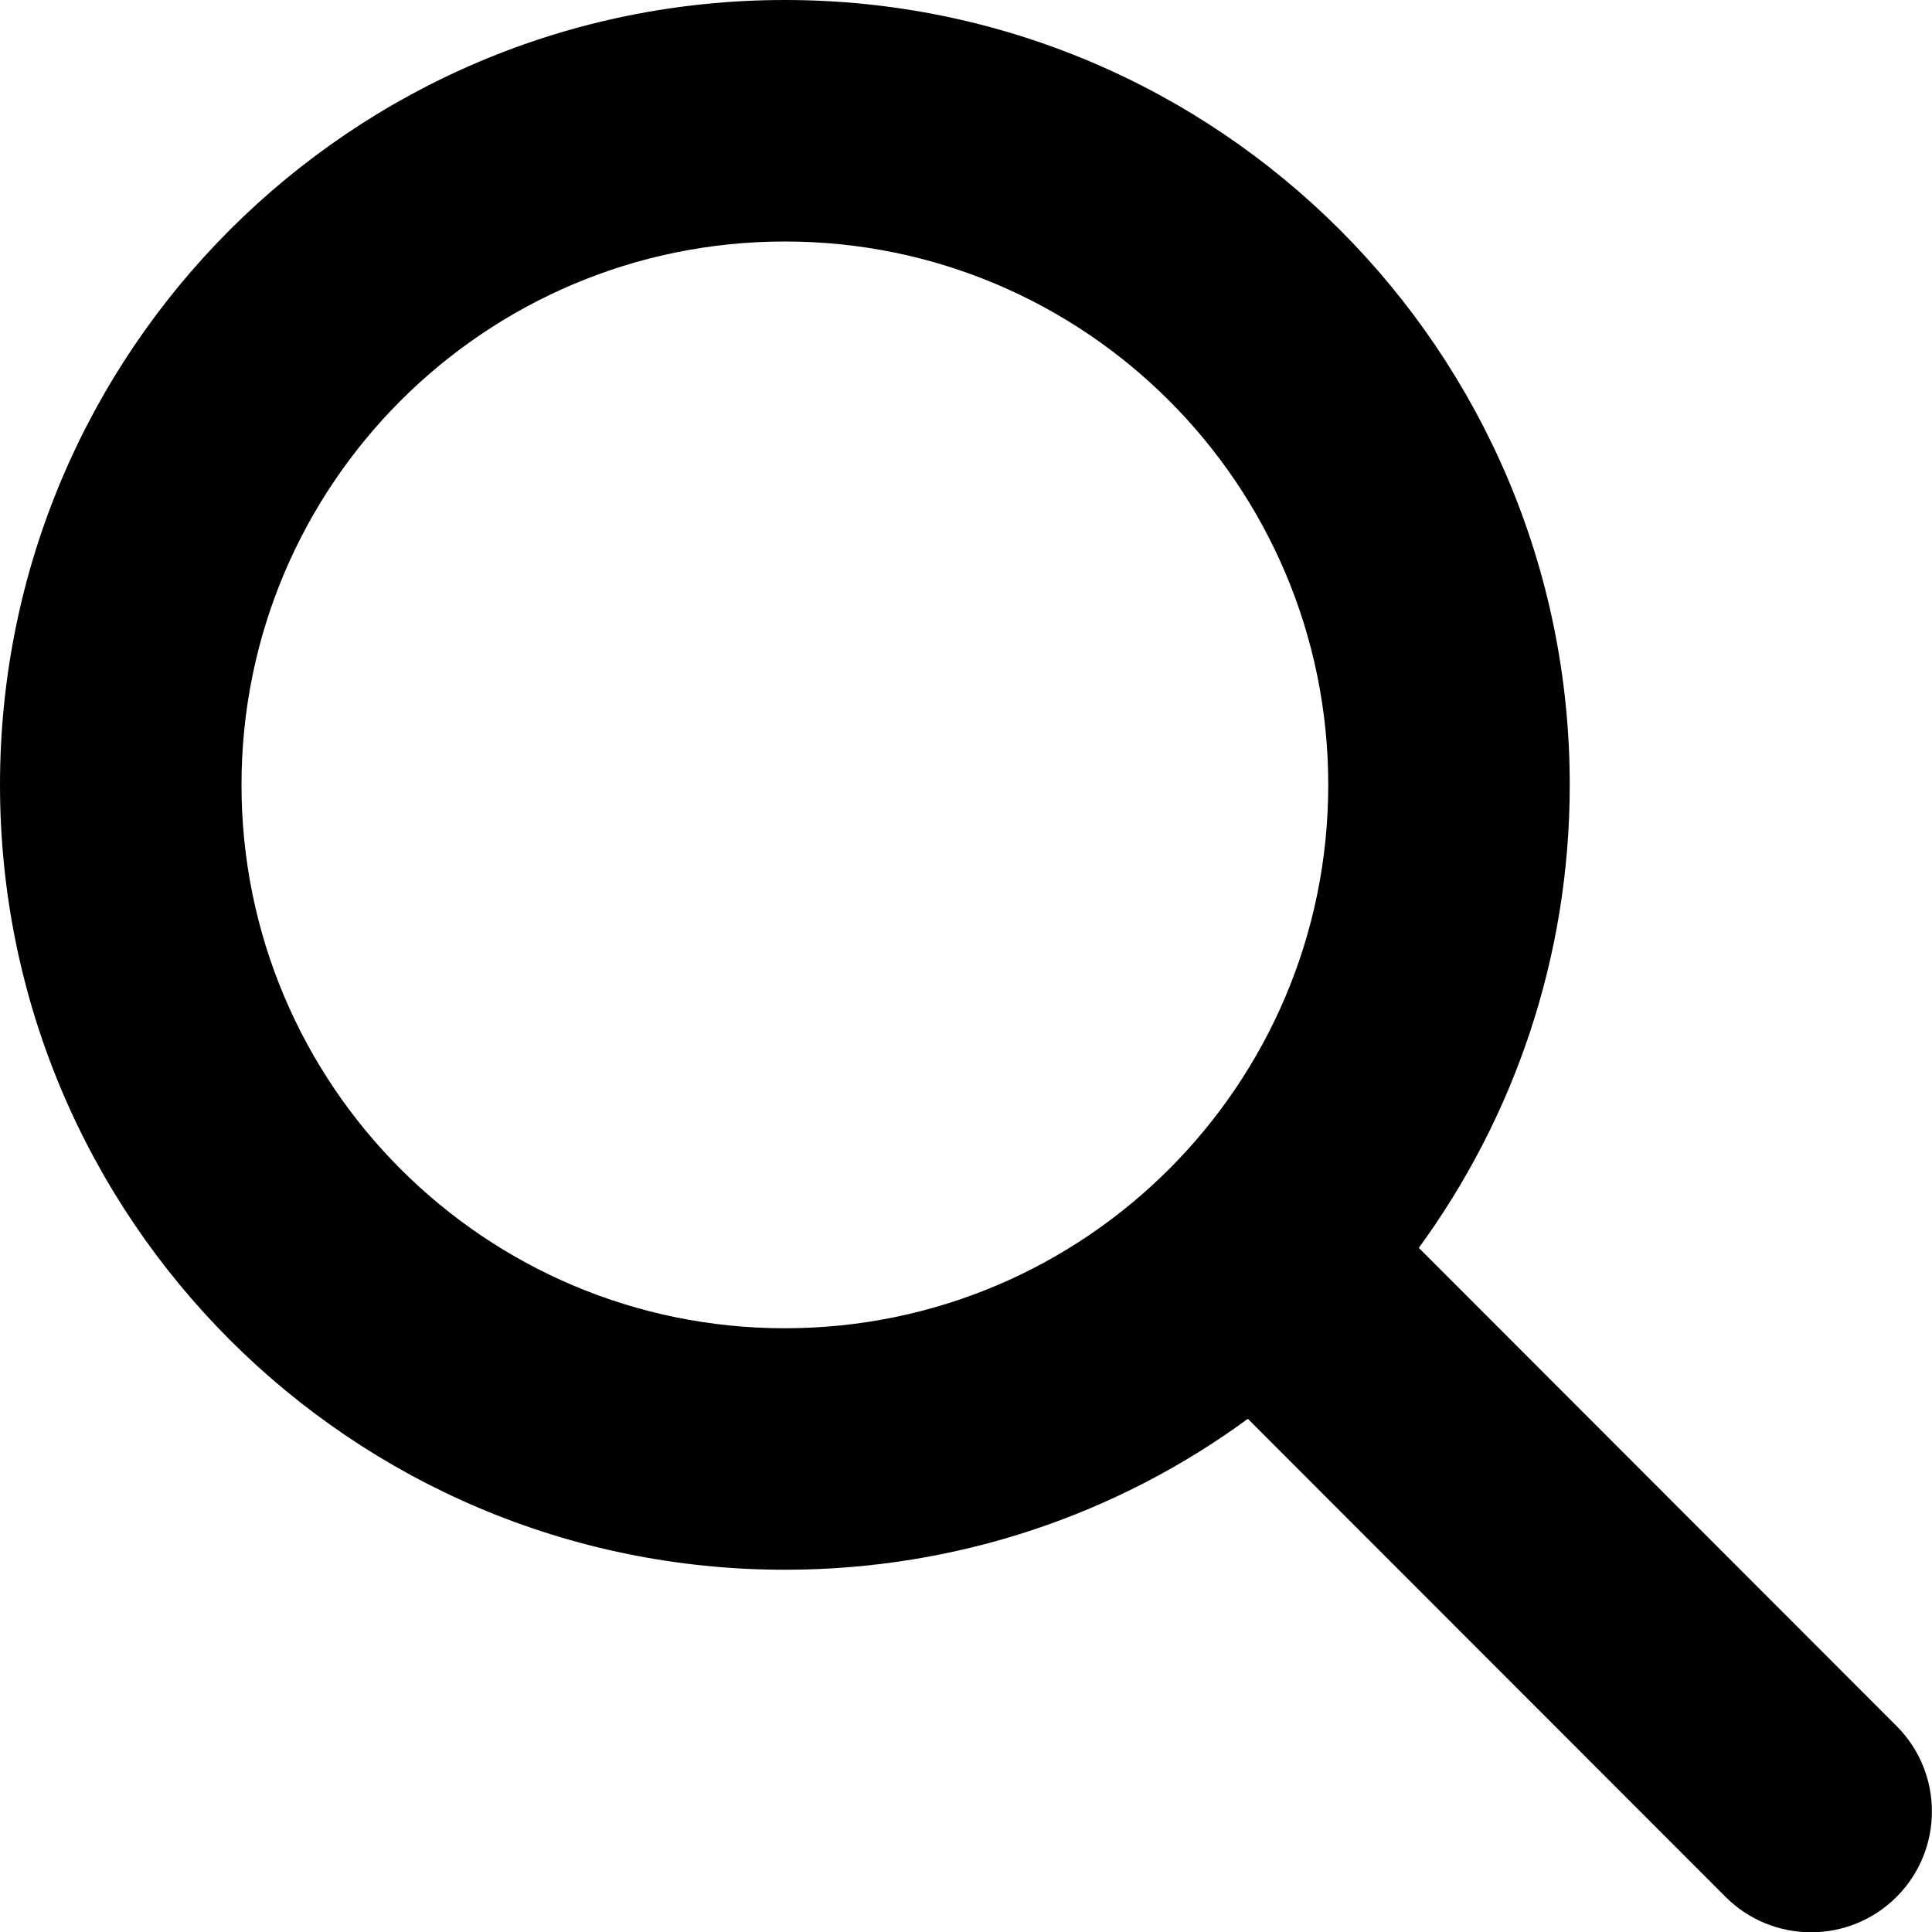
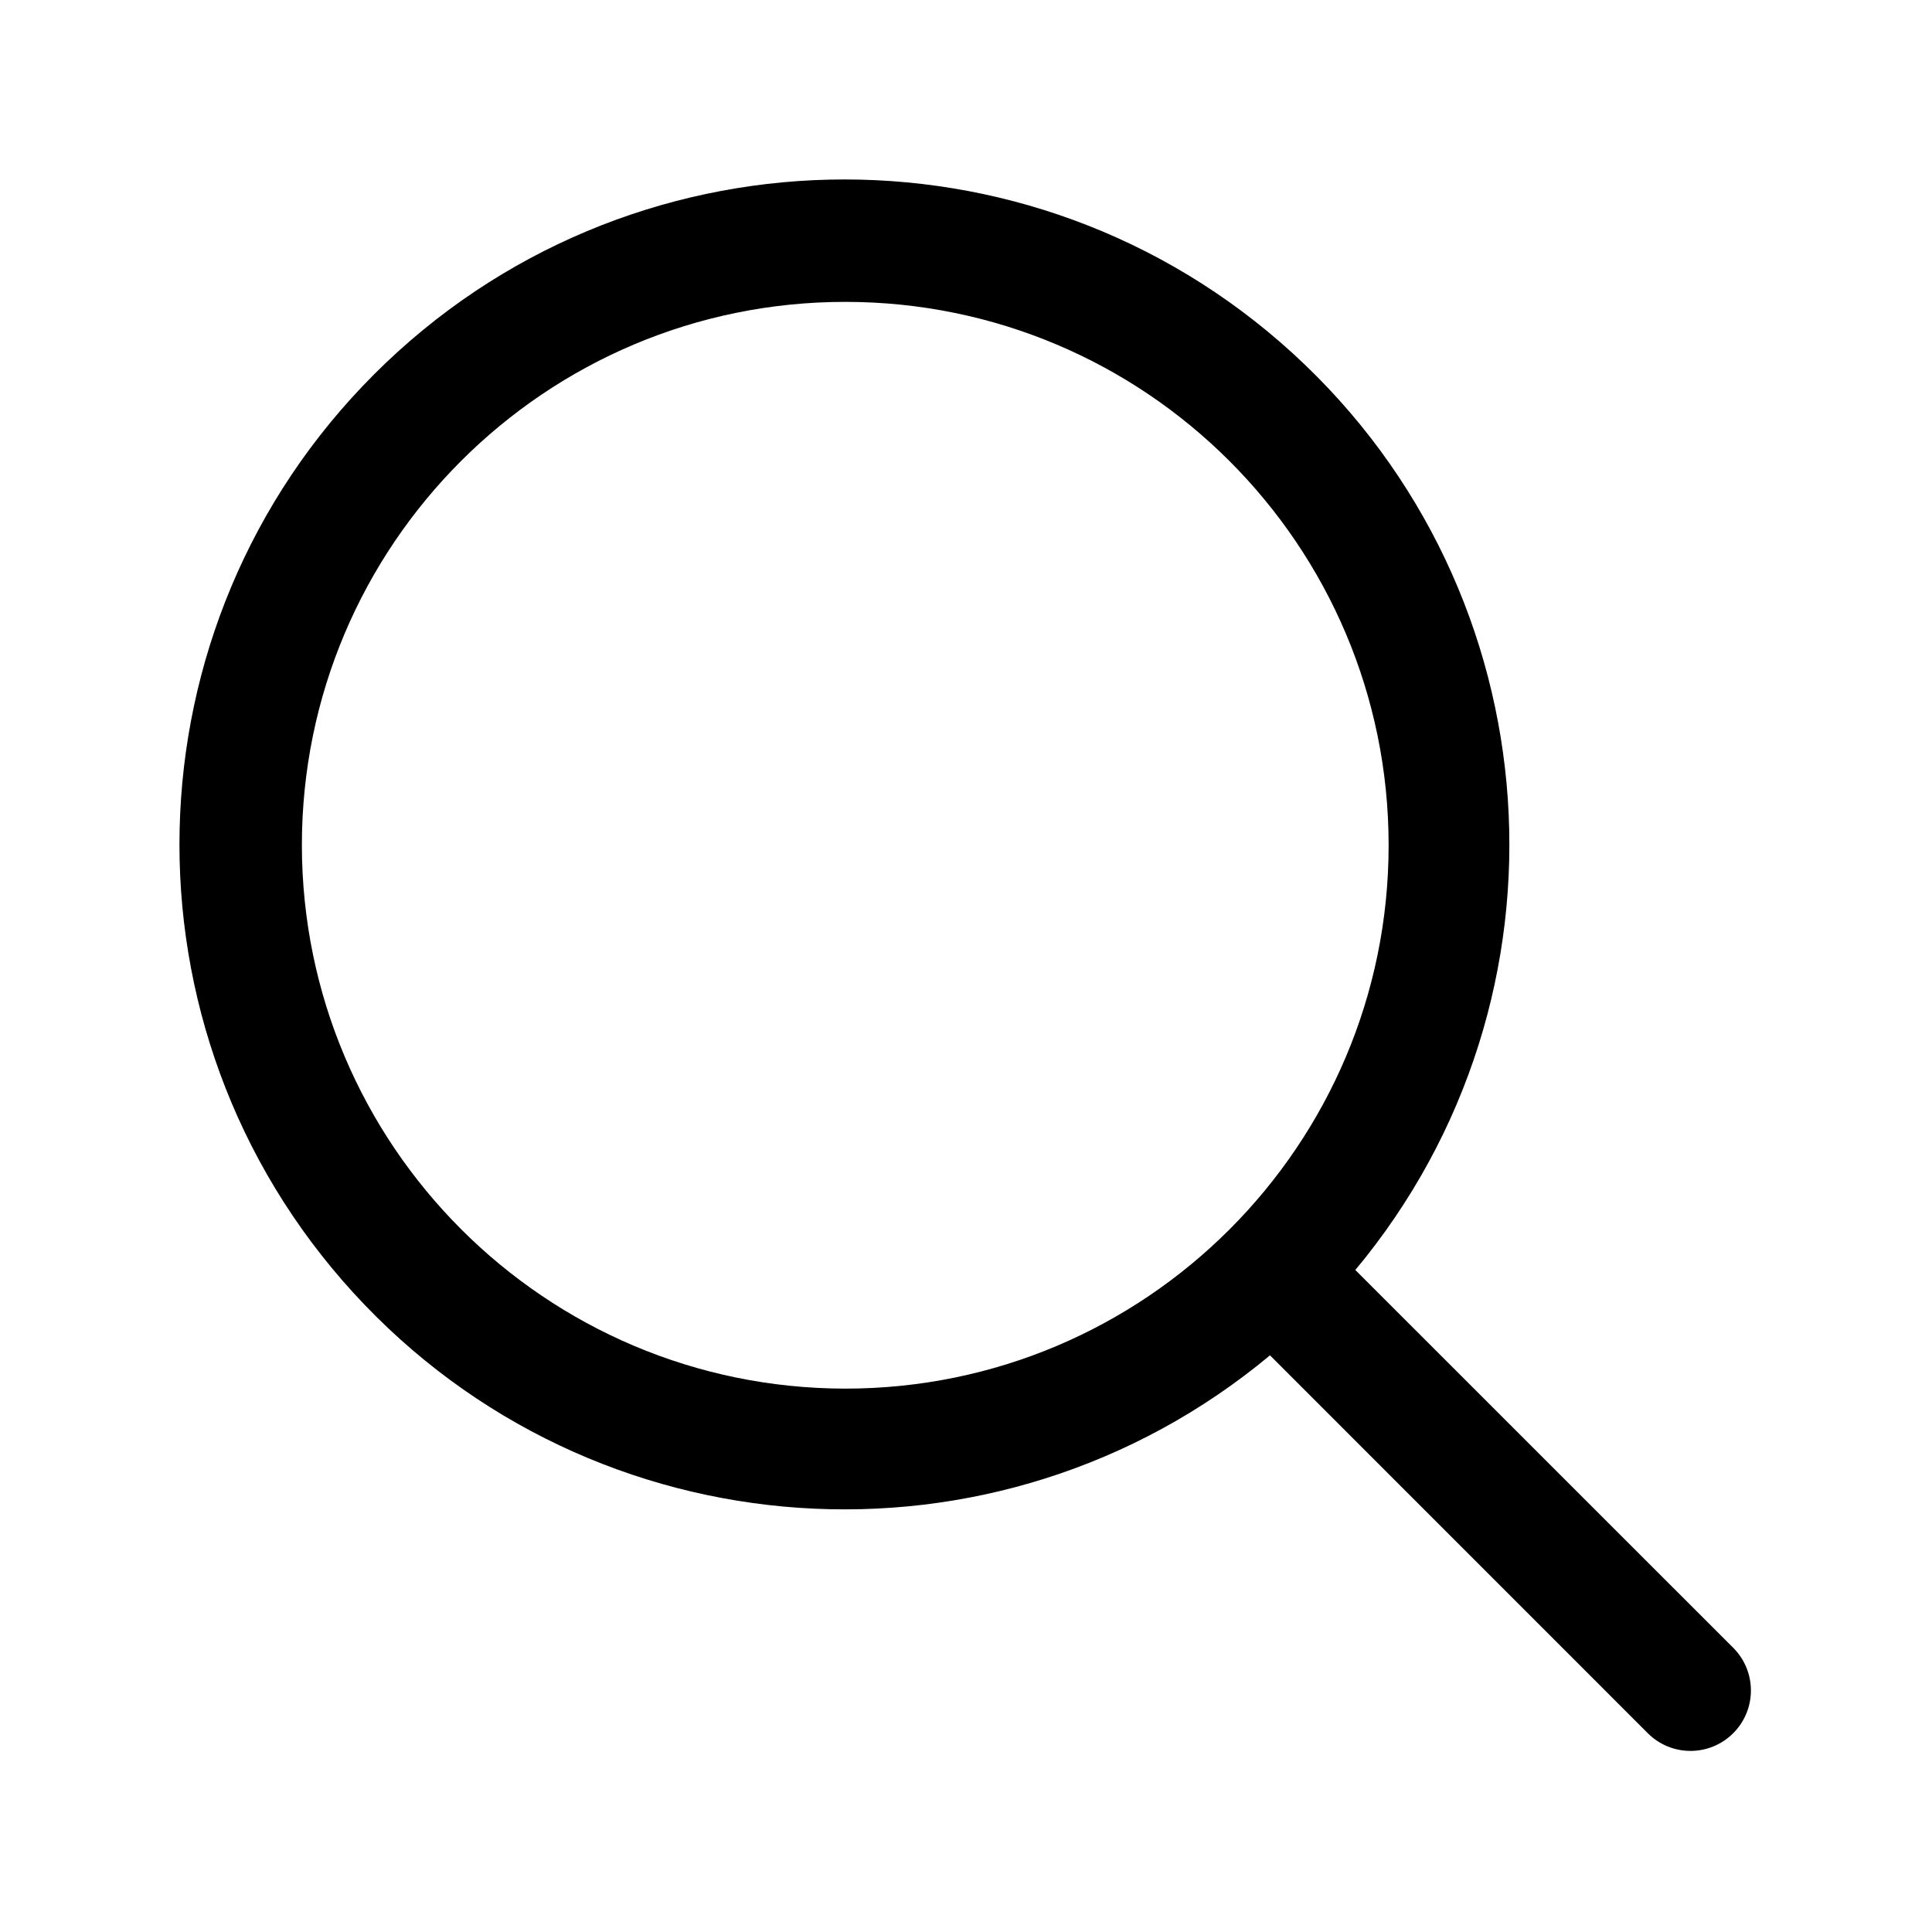
- <svg xmlns="http://www.w3.org/2000/svg" height="1em" viewBox="0 0 512 512">
-   <path d="M416 208c0 45.9-14.9 88.3-40 122.7L502.6 457.4c12.5 12.5 12.5 32.8 0 45.3s-32.8 12.5-45.3 0L330.7 376c-34.4 25.2-76.8 40-122.7 40C93.1 416 0 322.9 0 208S93.1 0 208 0S416 93.1 416 208zM208 352a144 144 0 1 0 0-288 144 144 0 1 0 0 288z" />
+ <svg xmlns="http://www.w3.org/2000/svg" width="32" height="32" fill="#000000" viewBox="0 0 256 256">
+   <path d="M229.66,218.34l-50.07-50.06a88.11,88.11,0,1,0-11.31,11.31l50.06,50.07a8,8,0,0,0,11.32-11.32ZM40,112a72,72,0,1,1,72,72A72.08,72.08,0,0,1,40,112Z" />
</svg>
